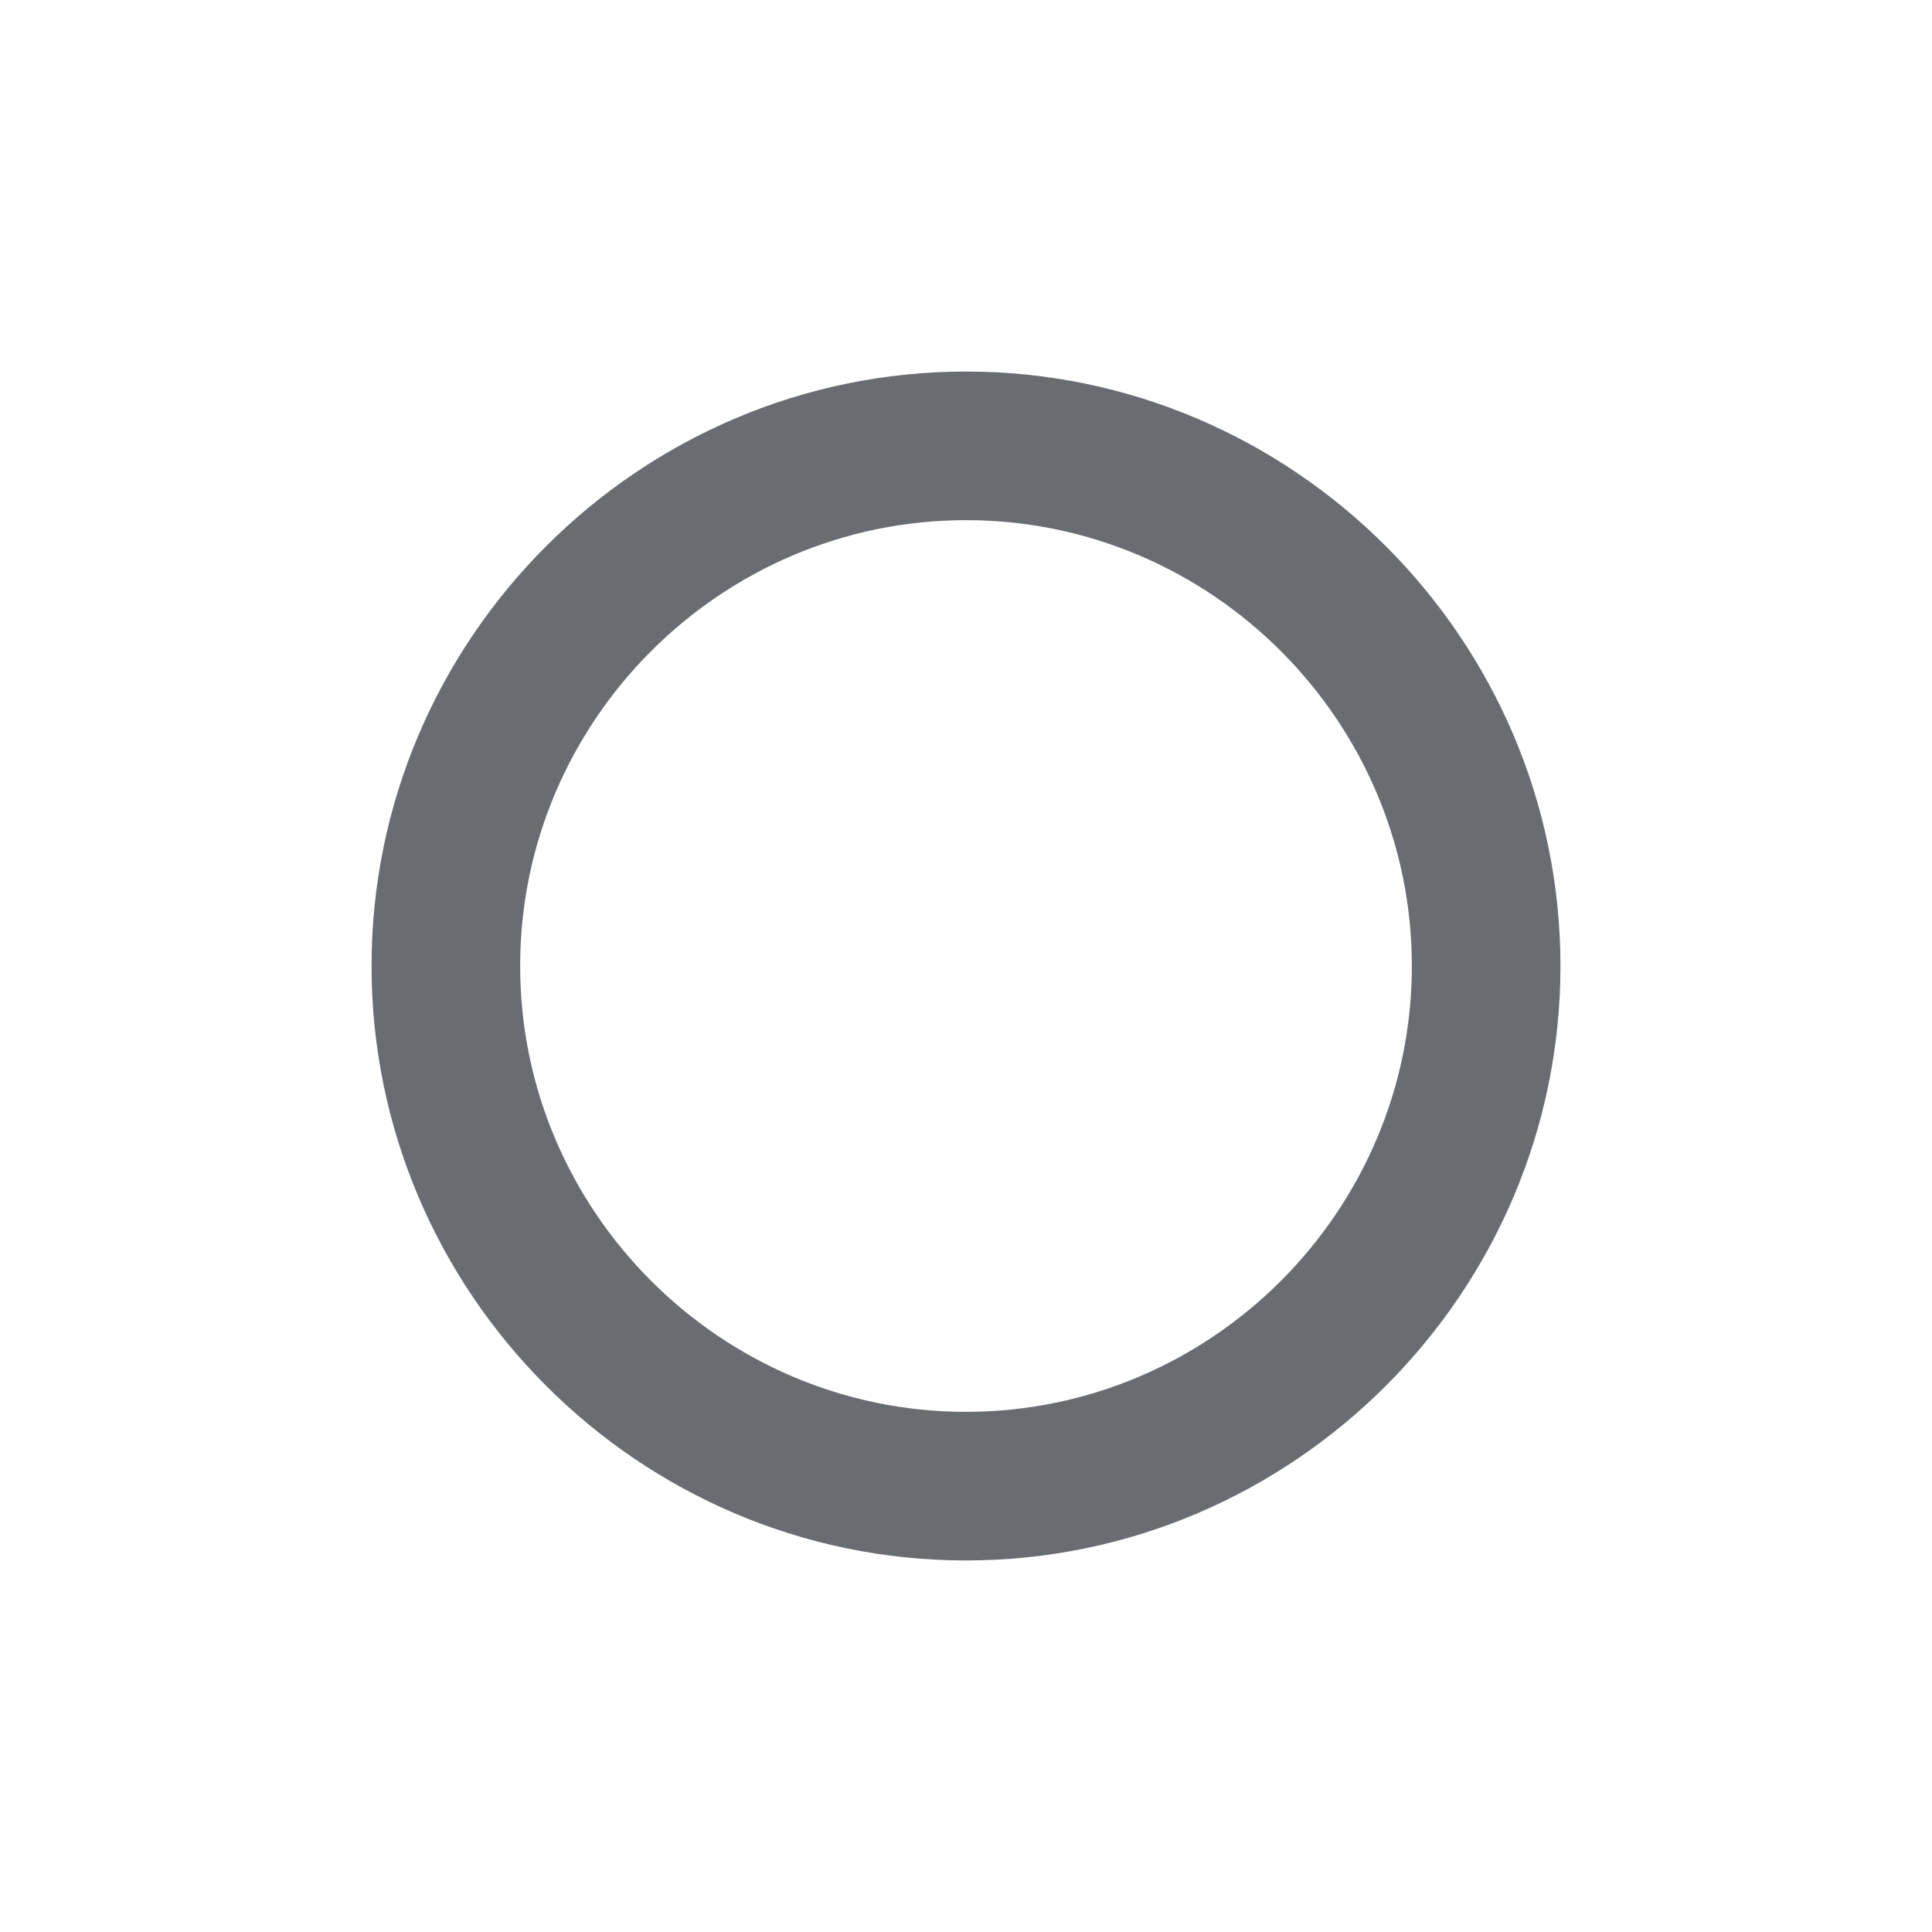
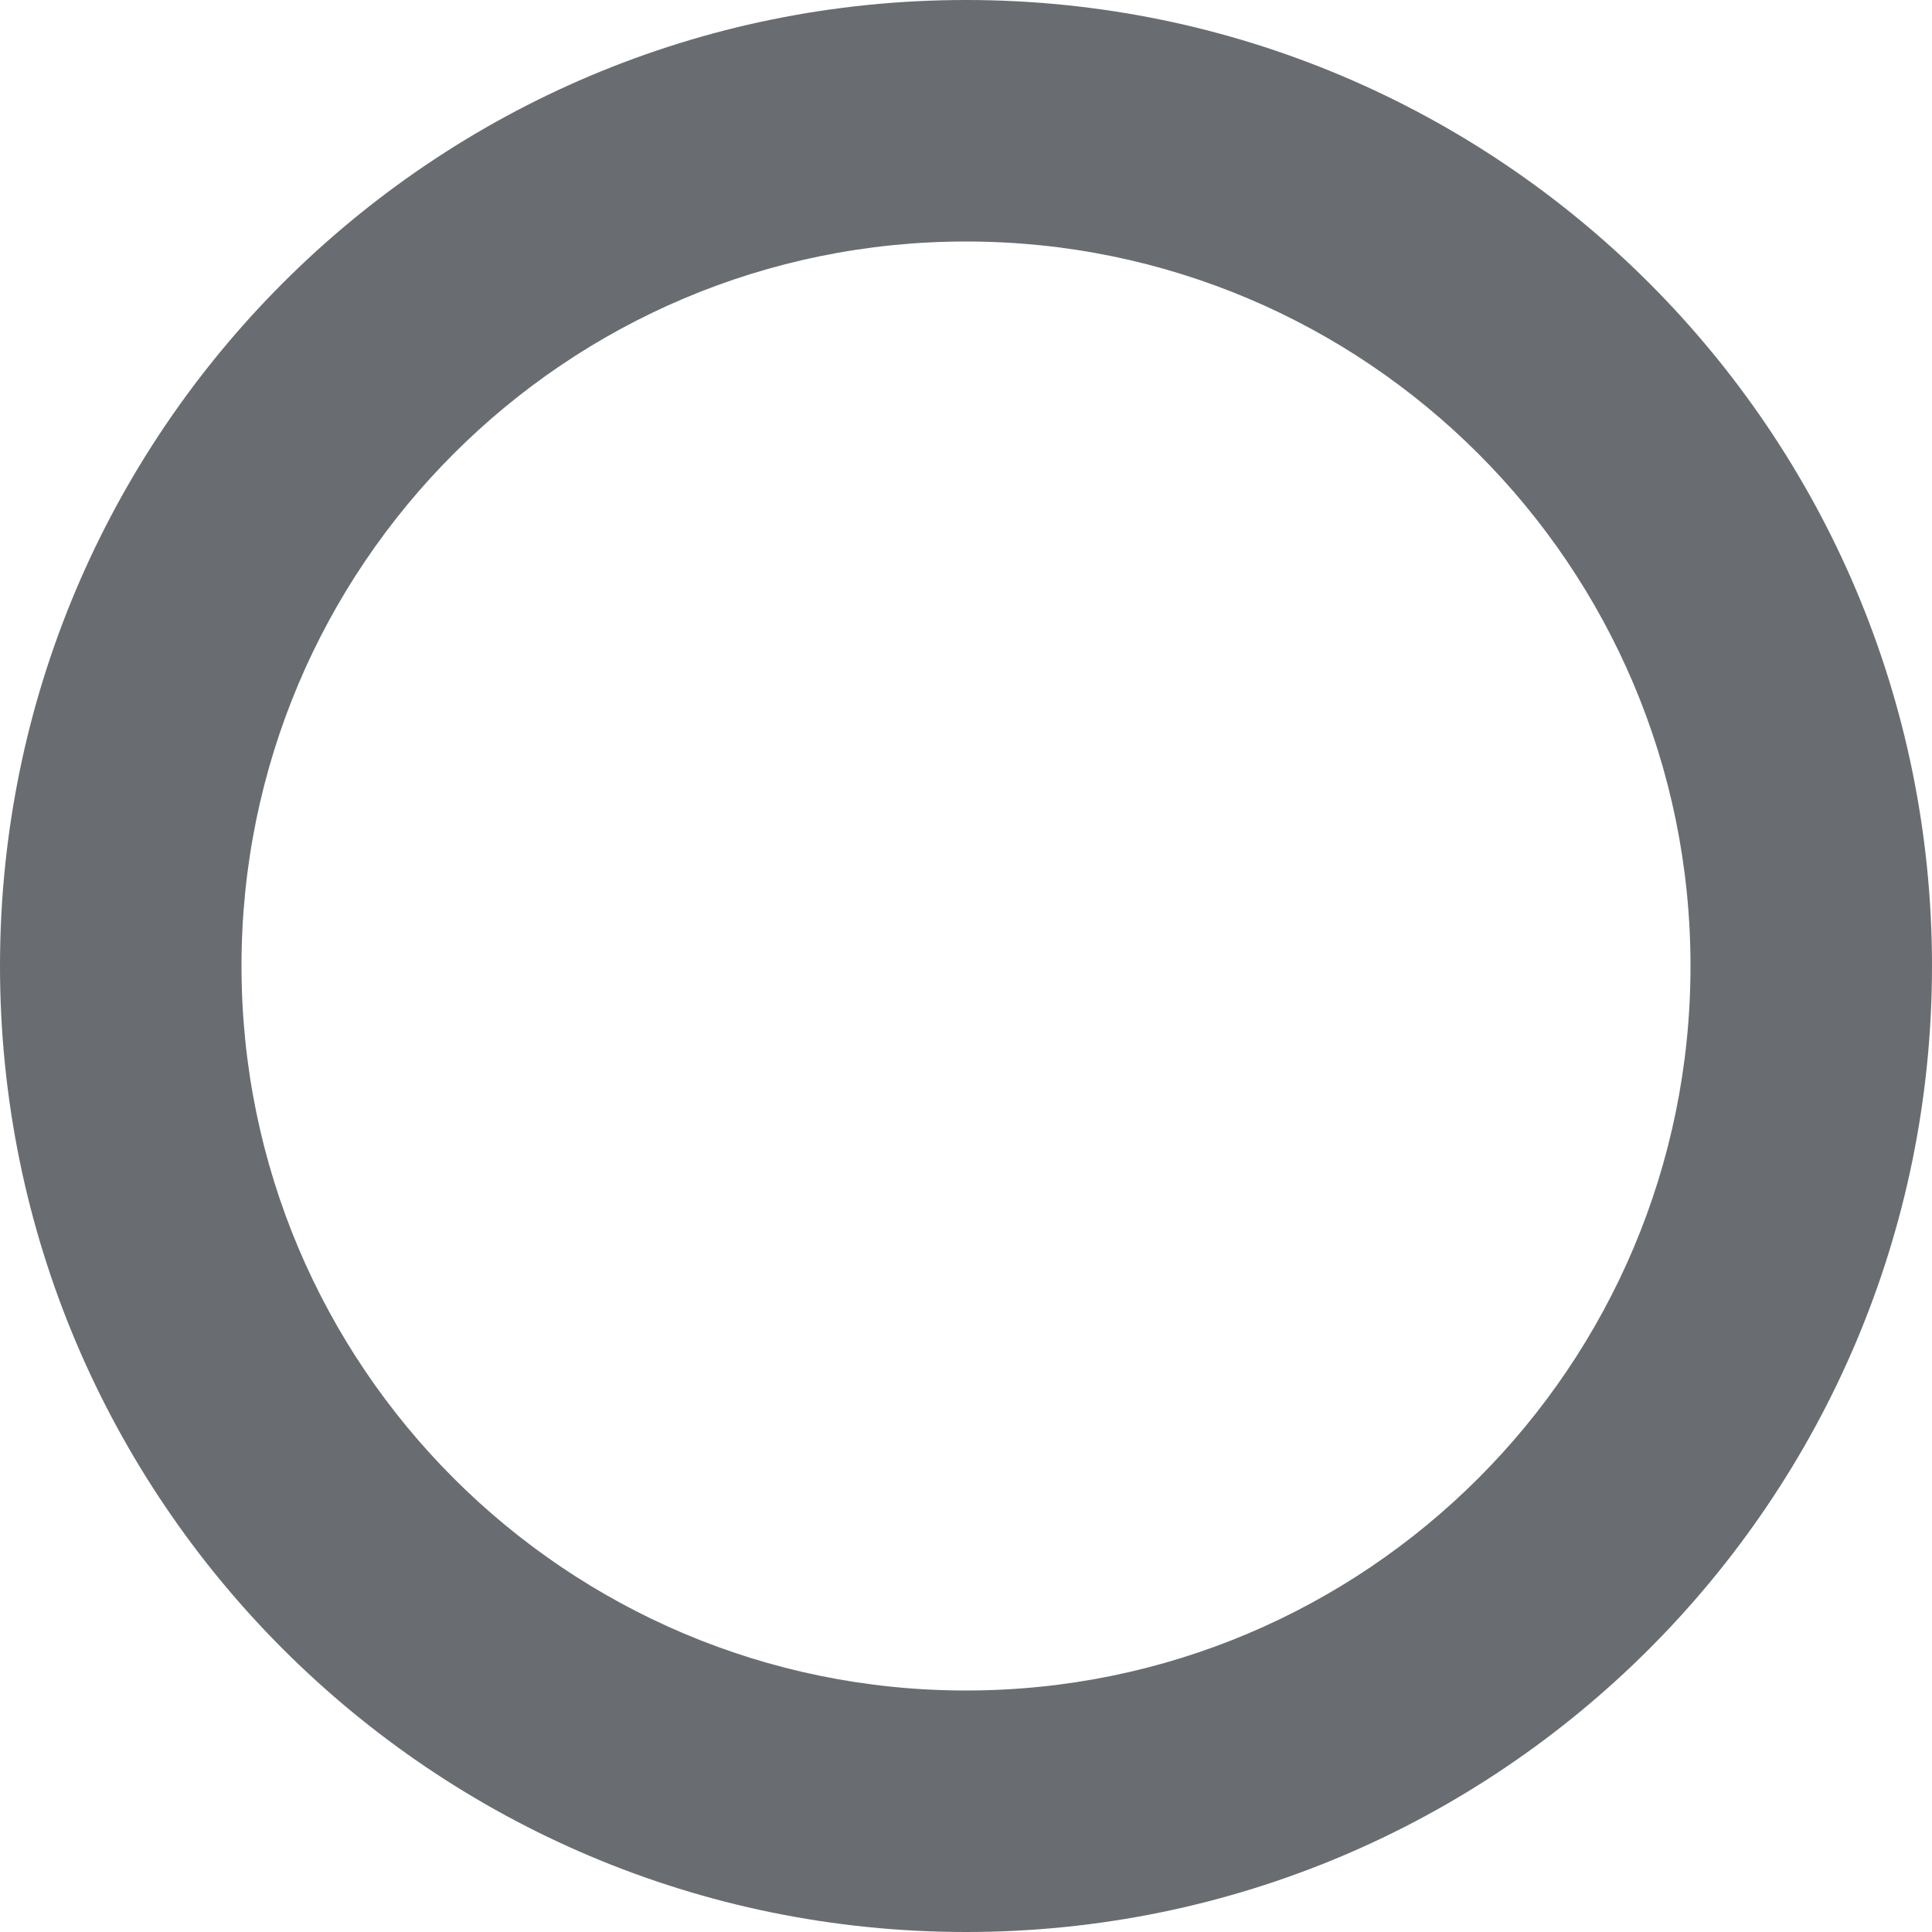
- <svg xmlns="http://www.w3.org/2000/svg" version="1.1" id="Layer_1" x="0px" y="0px" viewBox="0 0 26 26" enable-background="new 0 0 26 26" xml:space="preserve">
-   <path fill-rule="evenodd" clip-rule="evenodd" fill="#696D72" d="M13,21c-4.4,0-8-3.6-8-8s3.6-8,8-8s8,3.6,8,8S17.4,21,13,21z M13,7  c-3.3,0-6,2.7-6,6s2.7,6,6,6s6-2.7,6-6S16.3,7,13,7z" />
+ <svg xmlns="http://www.w3.org/2000/svg" viewBox="0 0 16 16">
+   <path d="M13,21a8,8,0,1,1,8-8A8,8,0,0,1,13,21ZM13,7a6,6,0,1,0,6,6A6,6,0,0,0,13,7Z" transform="translate(-5 -5)" fill="#696d72" fill-rule="evenodd" />
</svg>
